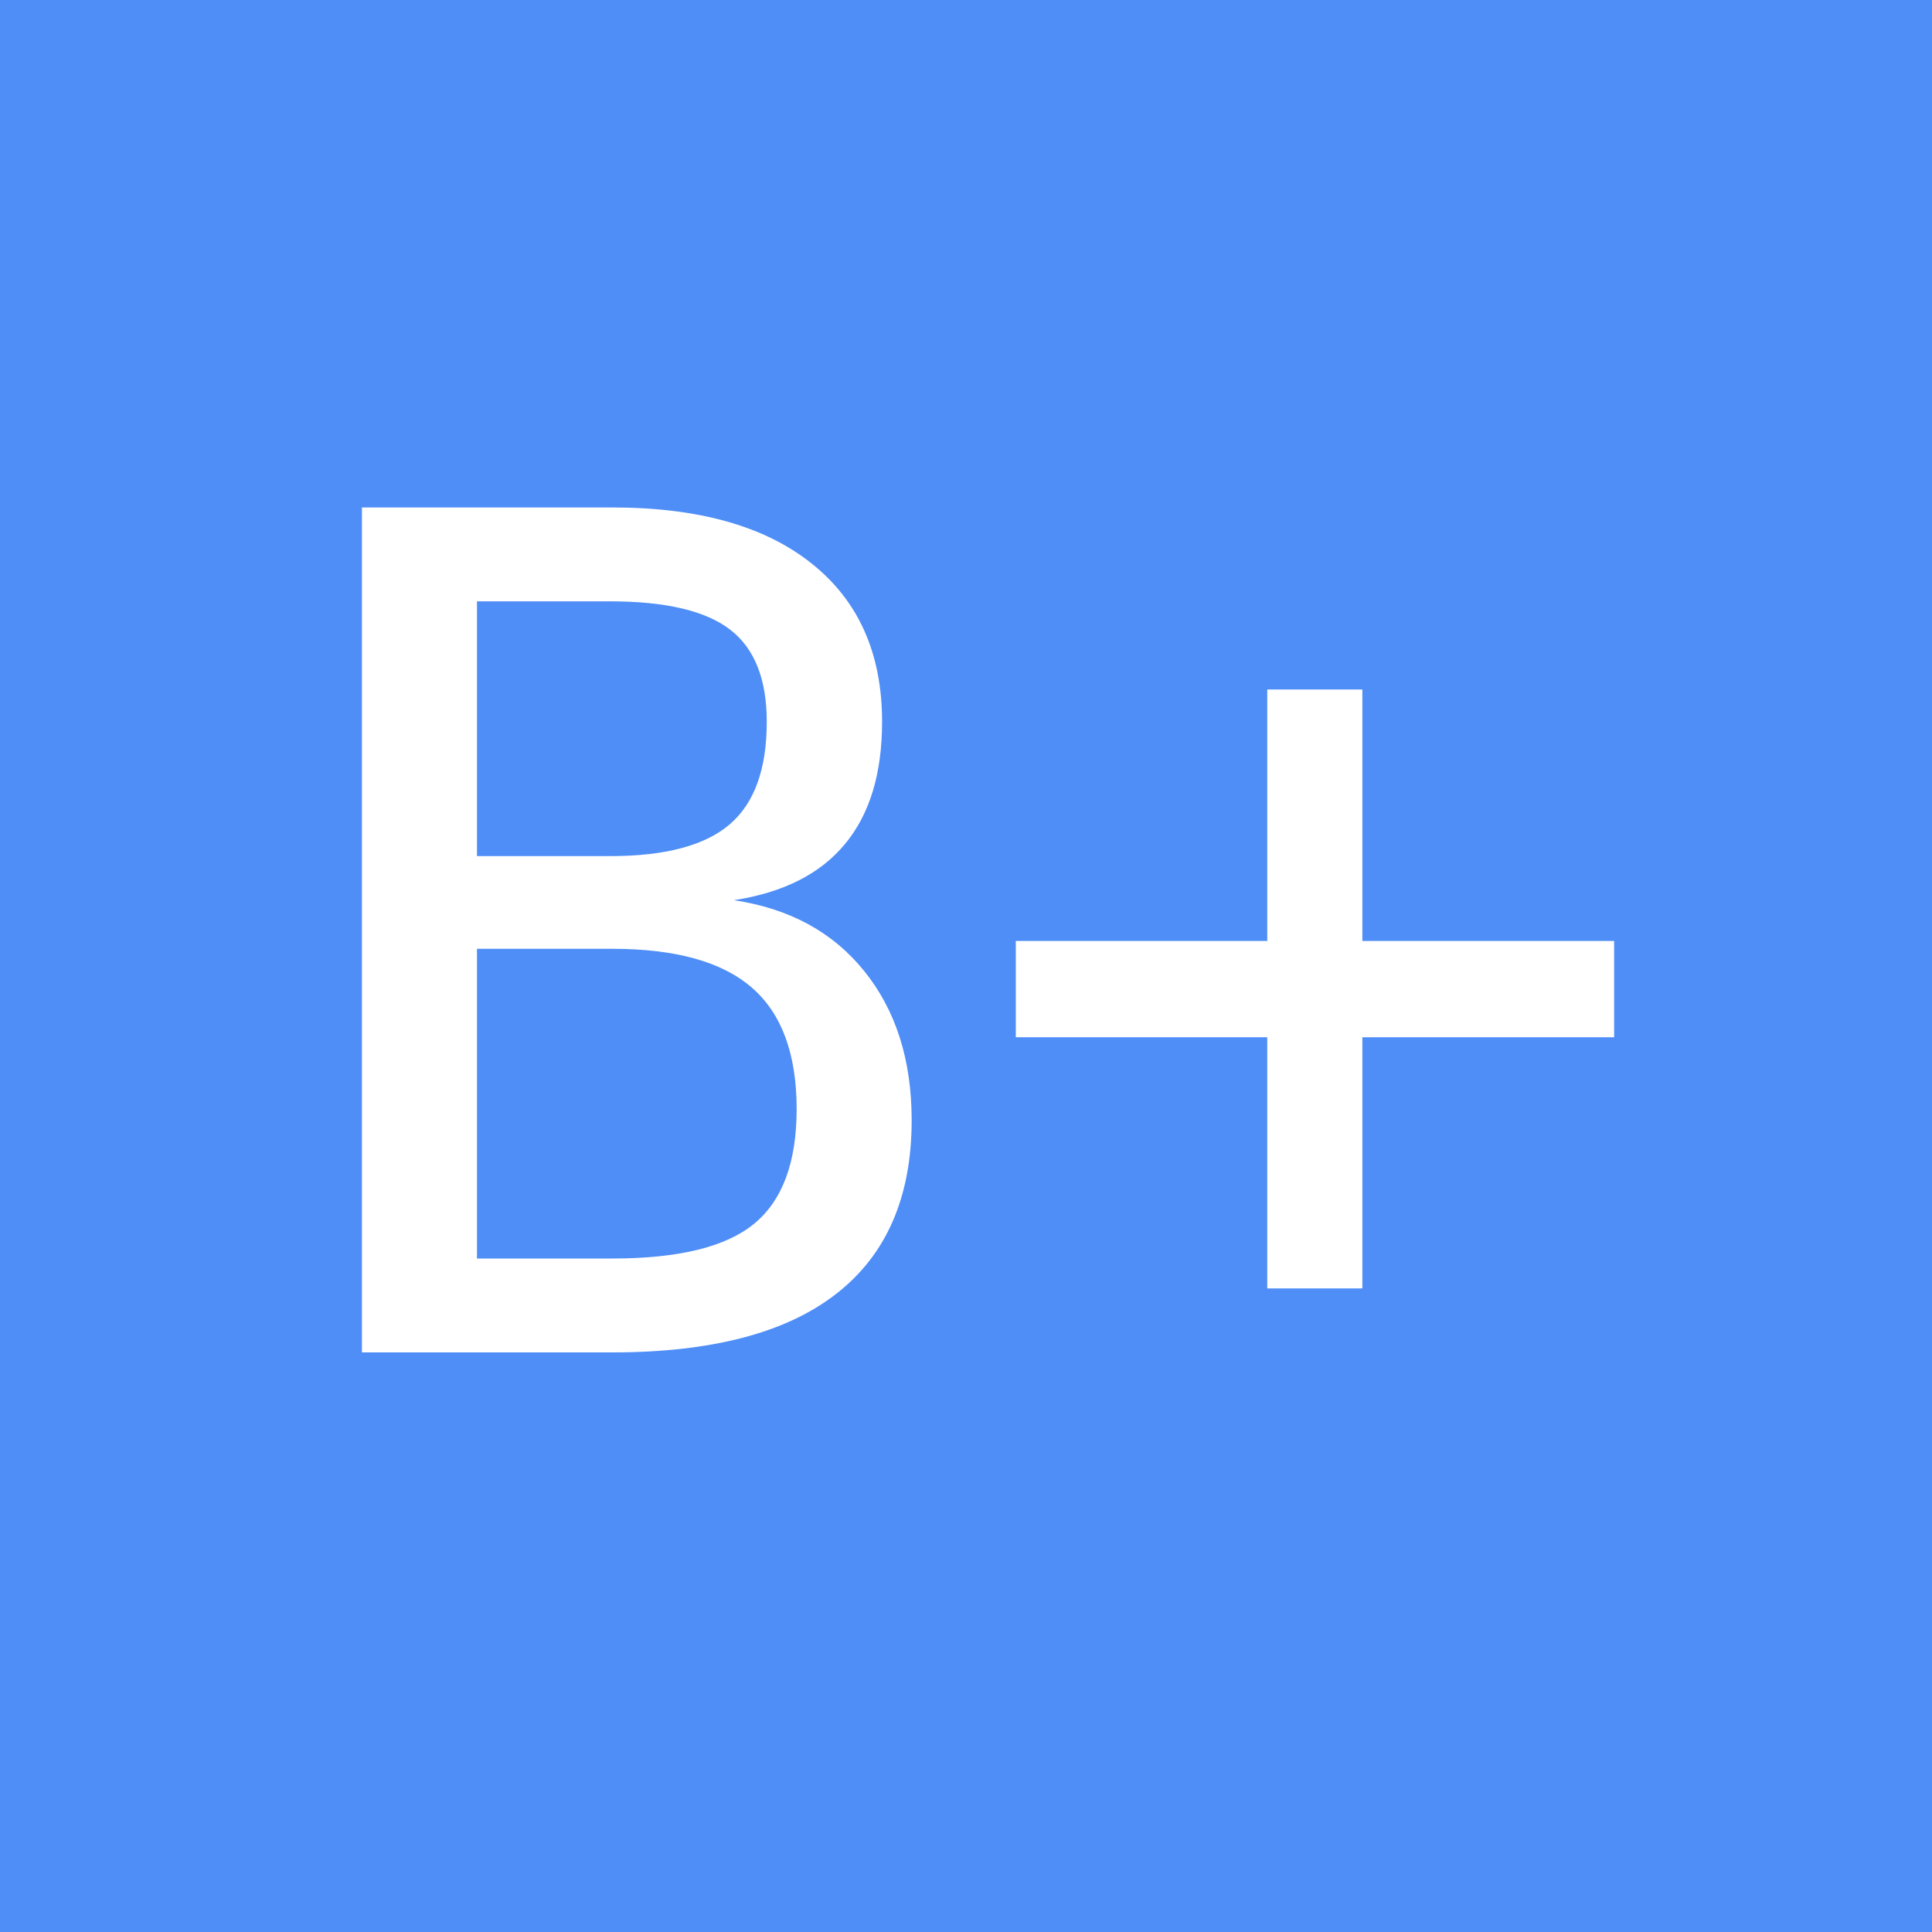
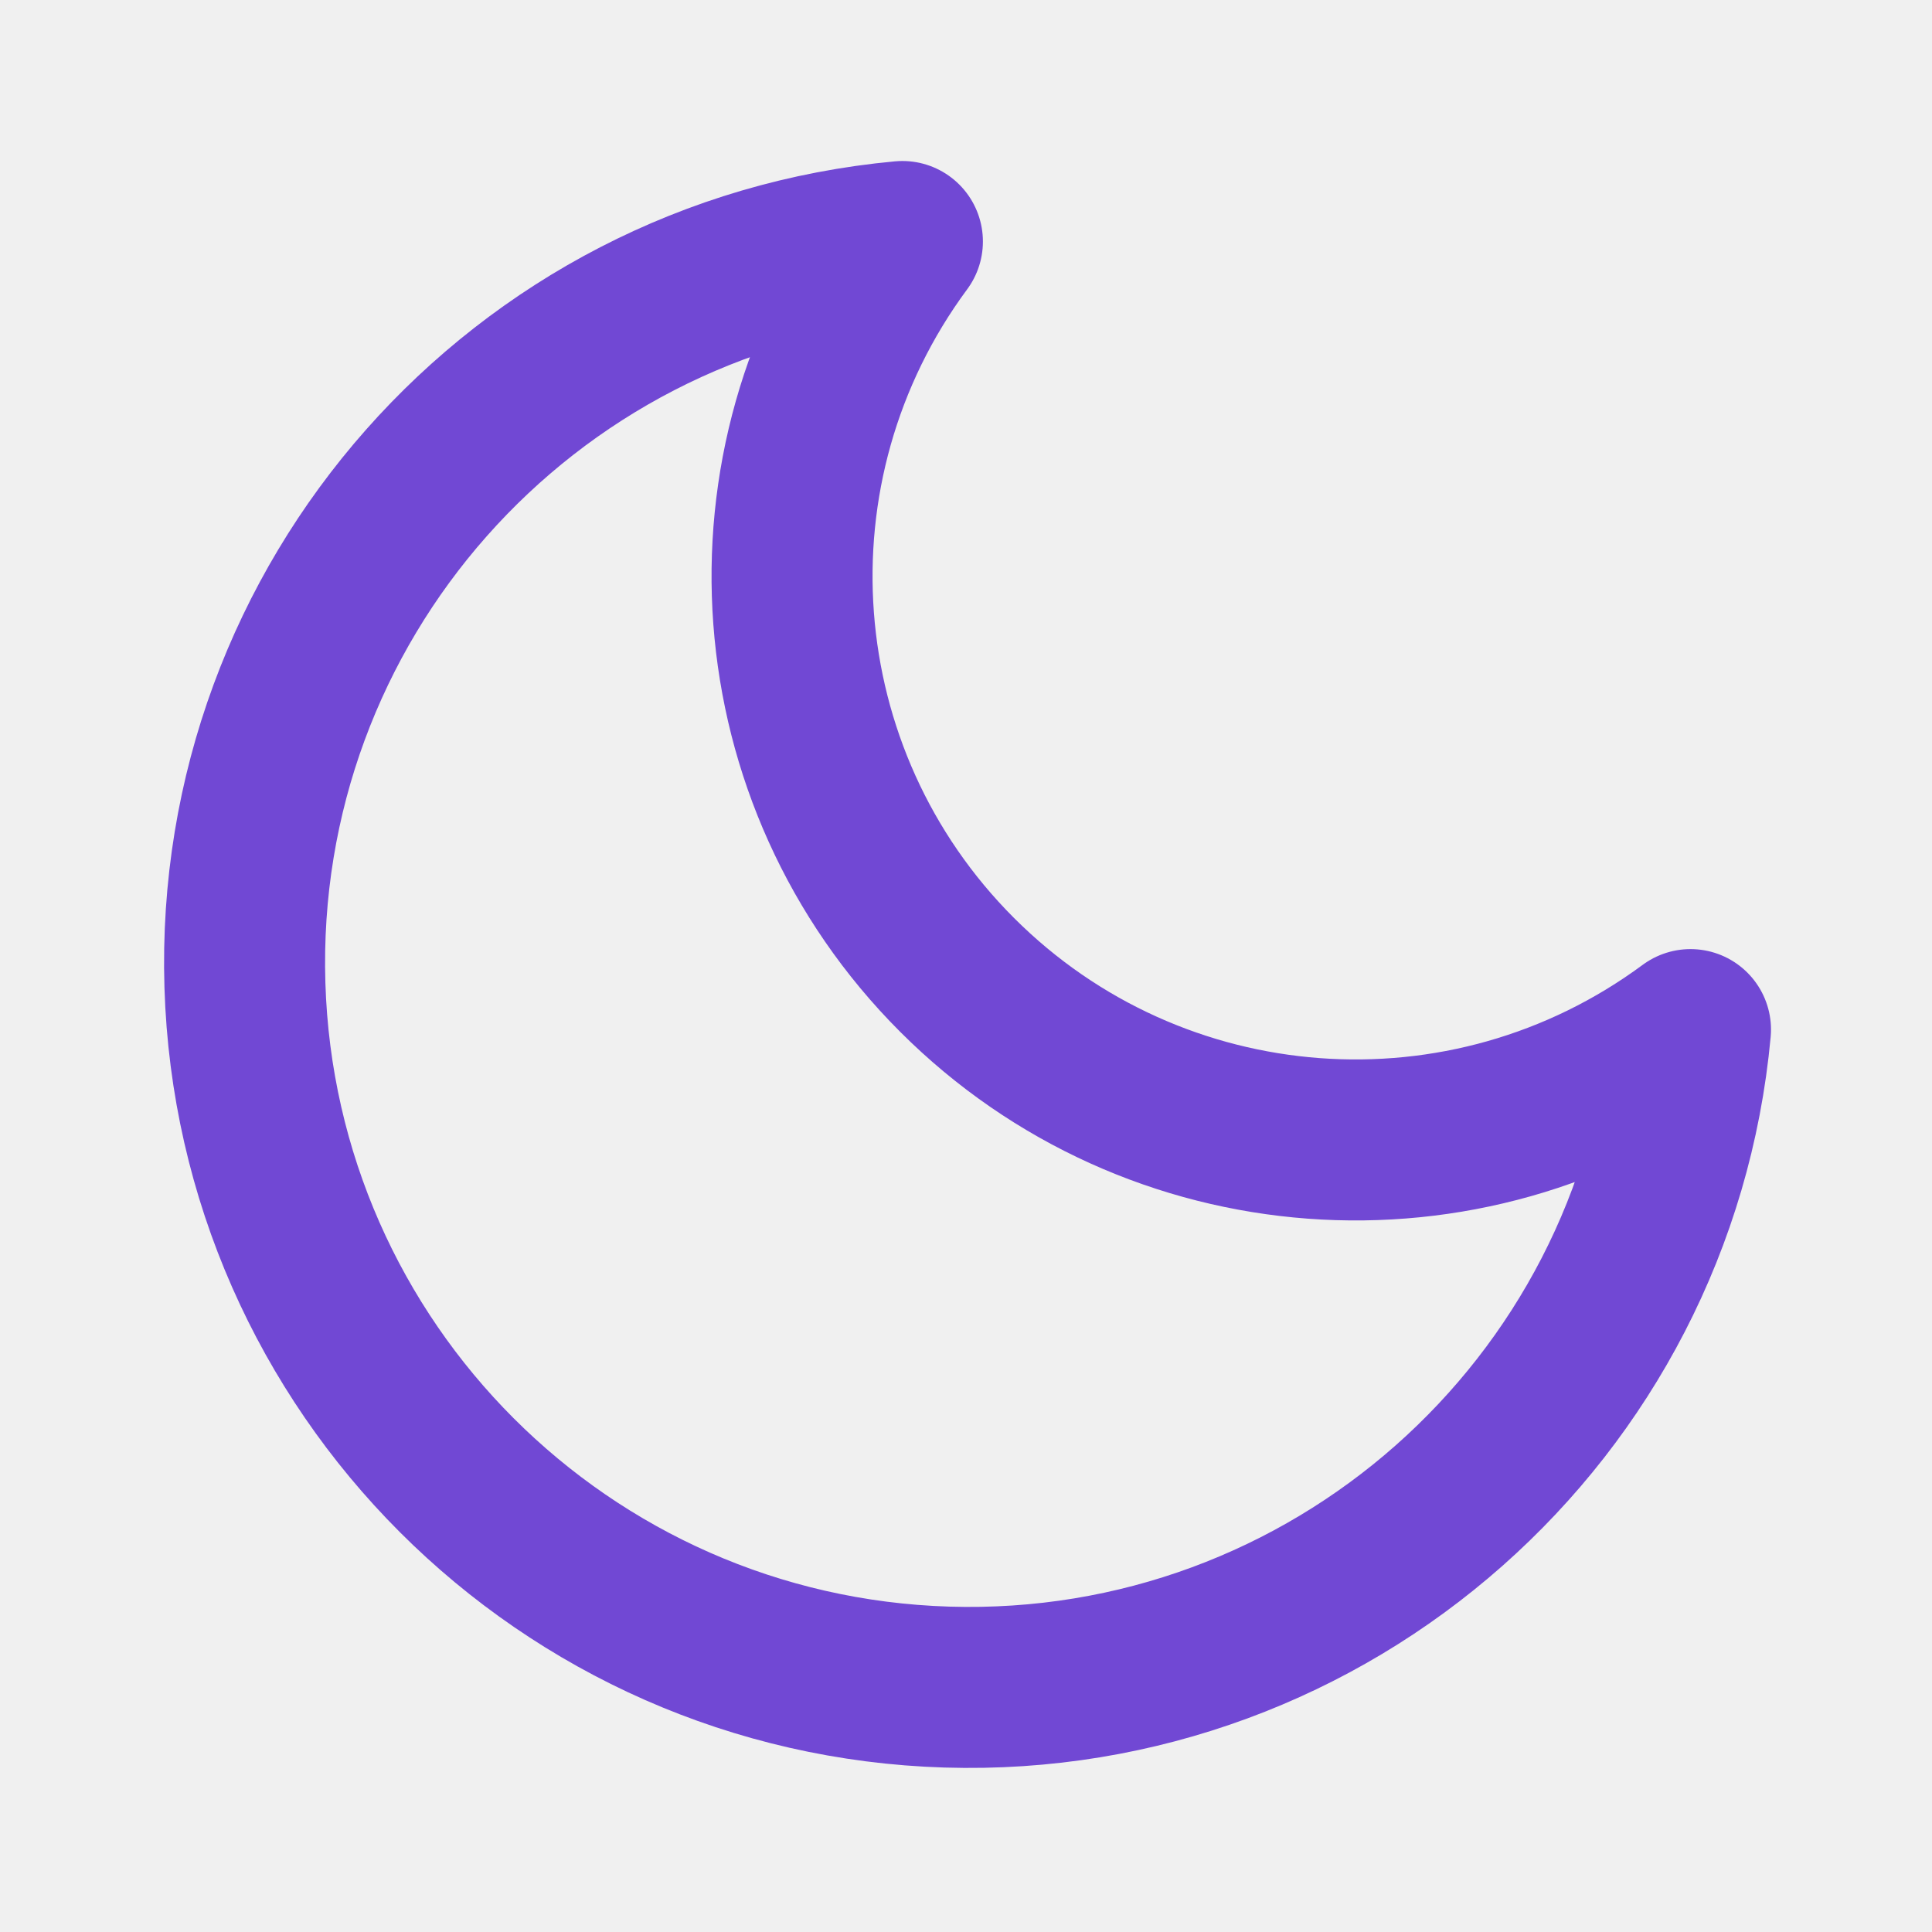
- <svg xmlns="http://www.w3.org/2000/svg" viewBox="0 0 100 100">
-   <rect width="100" height="100" fill="#4f8ef7" />
-   <text x="50" y="70" font-size="60" text-anchor="middle" fill="white" font-family="monospace">B+</text>
+ <svg xmlns="http://www.w3.org/2000/svg" width="28" height="28" viewBox="0 0 24 24" fill="none" stroke="#7148D4" stroke-width="2" stroke-linecap="round" stroke-linejoin="round">
+   <path d="M21 12.79A9 9 0 1 1 11.21 3 7 7 0 0 0 21 12.79z" />
</svg>
